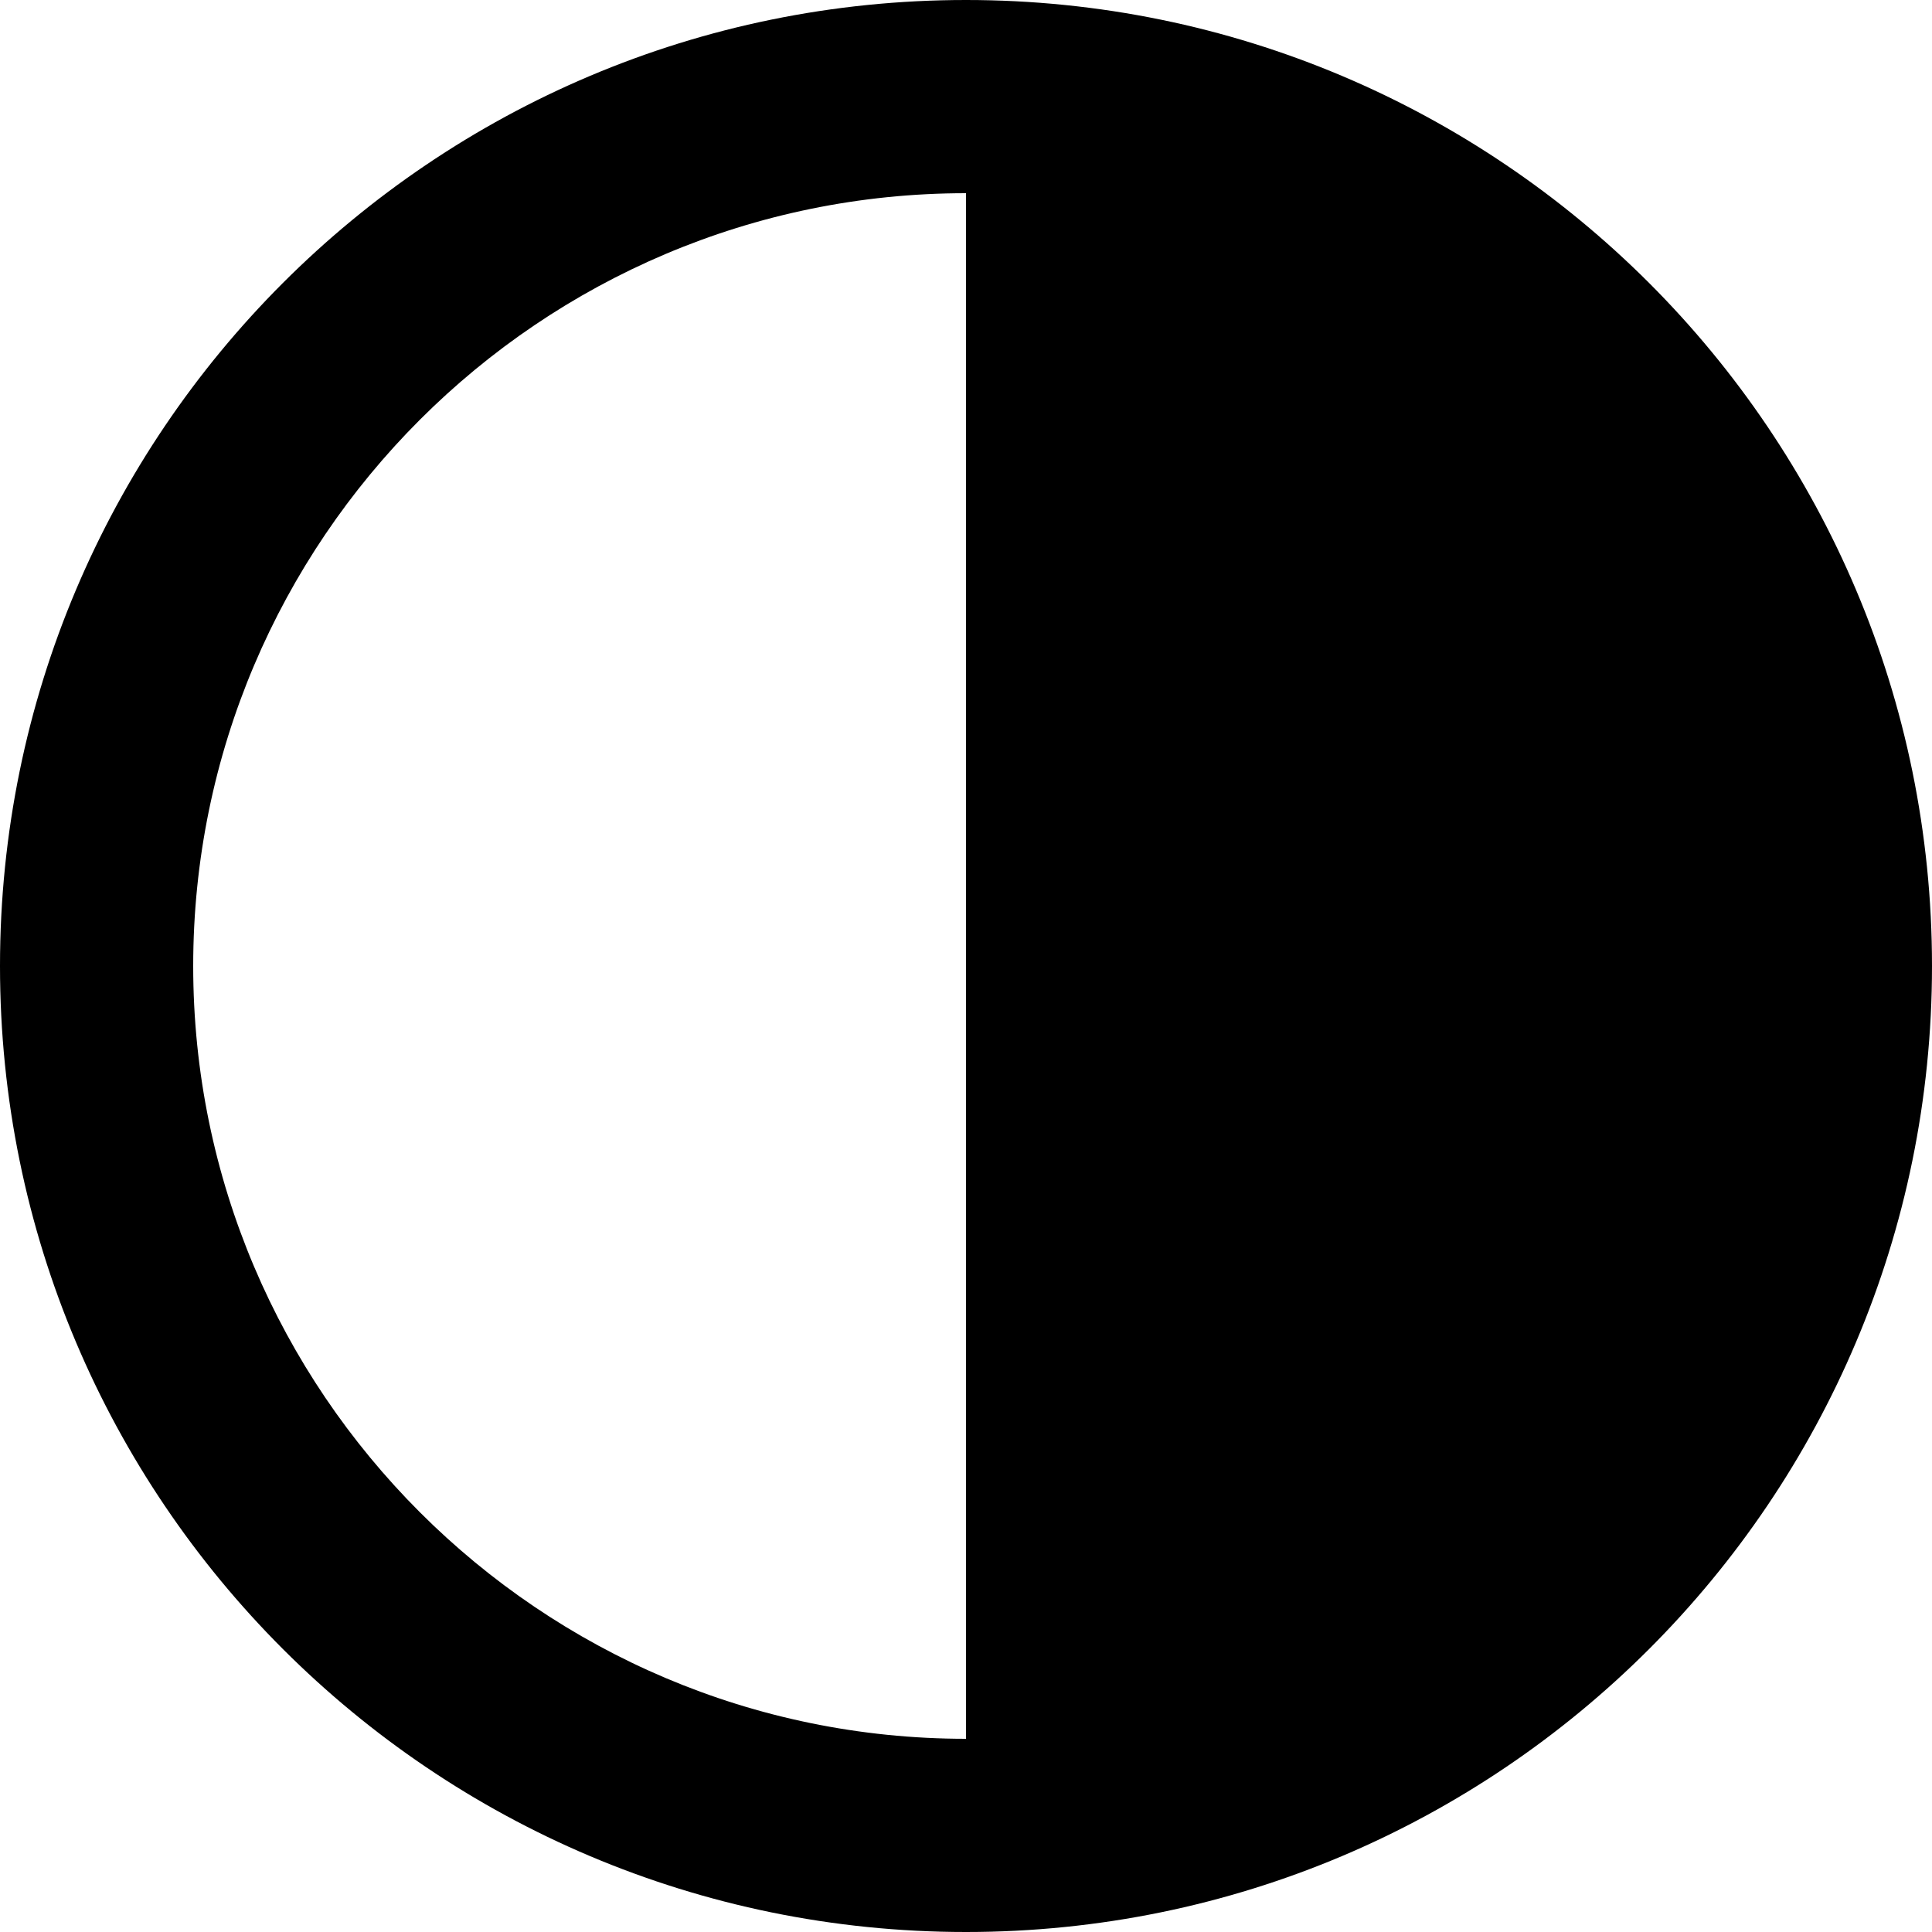
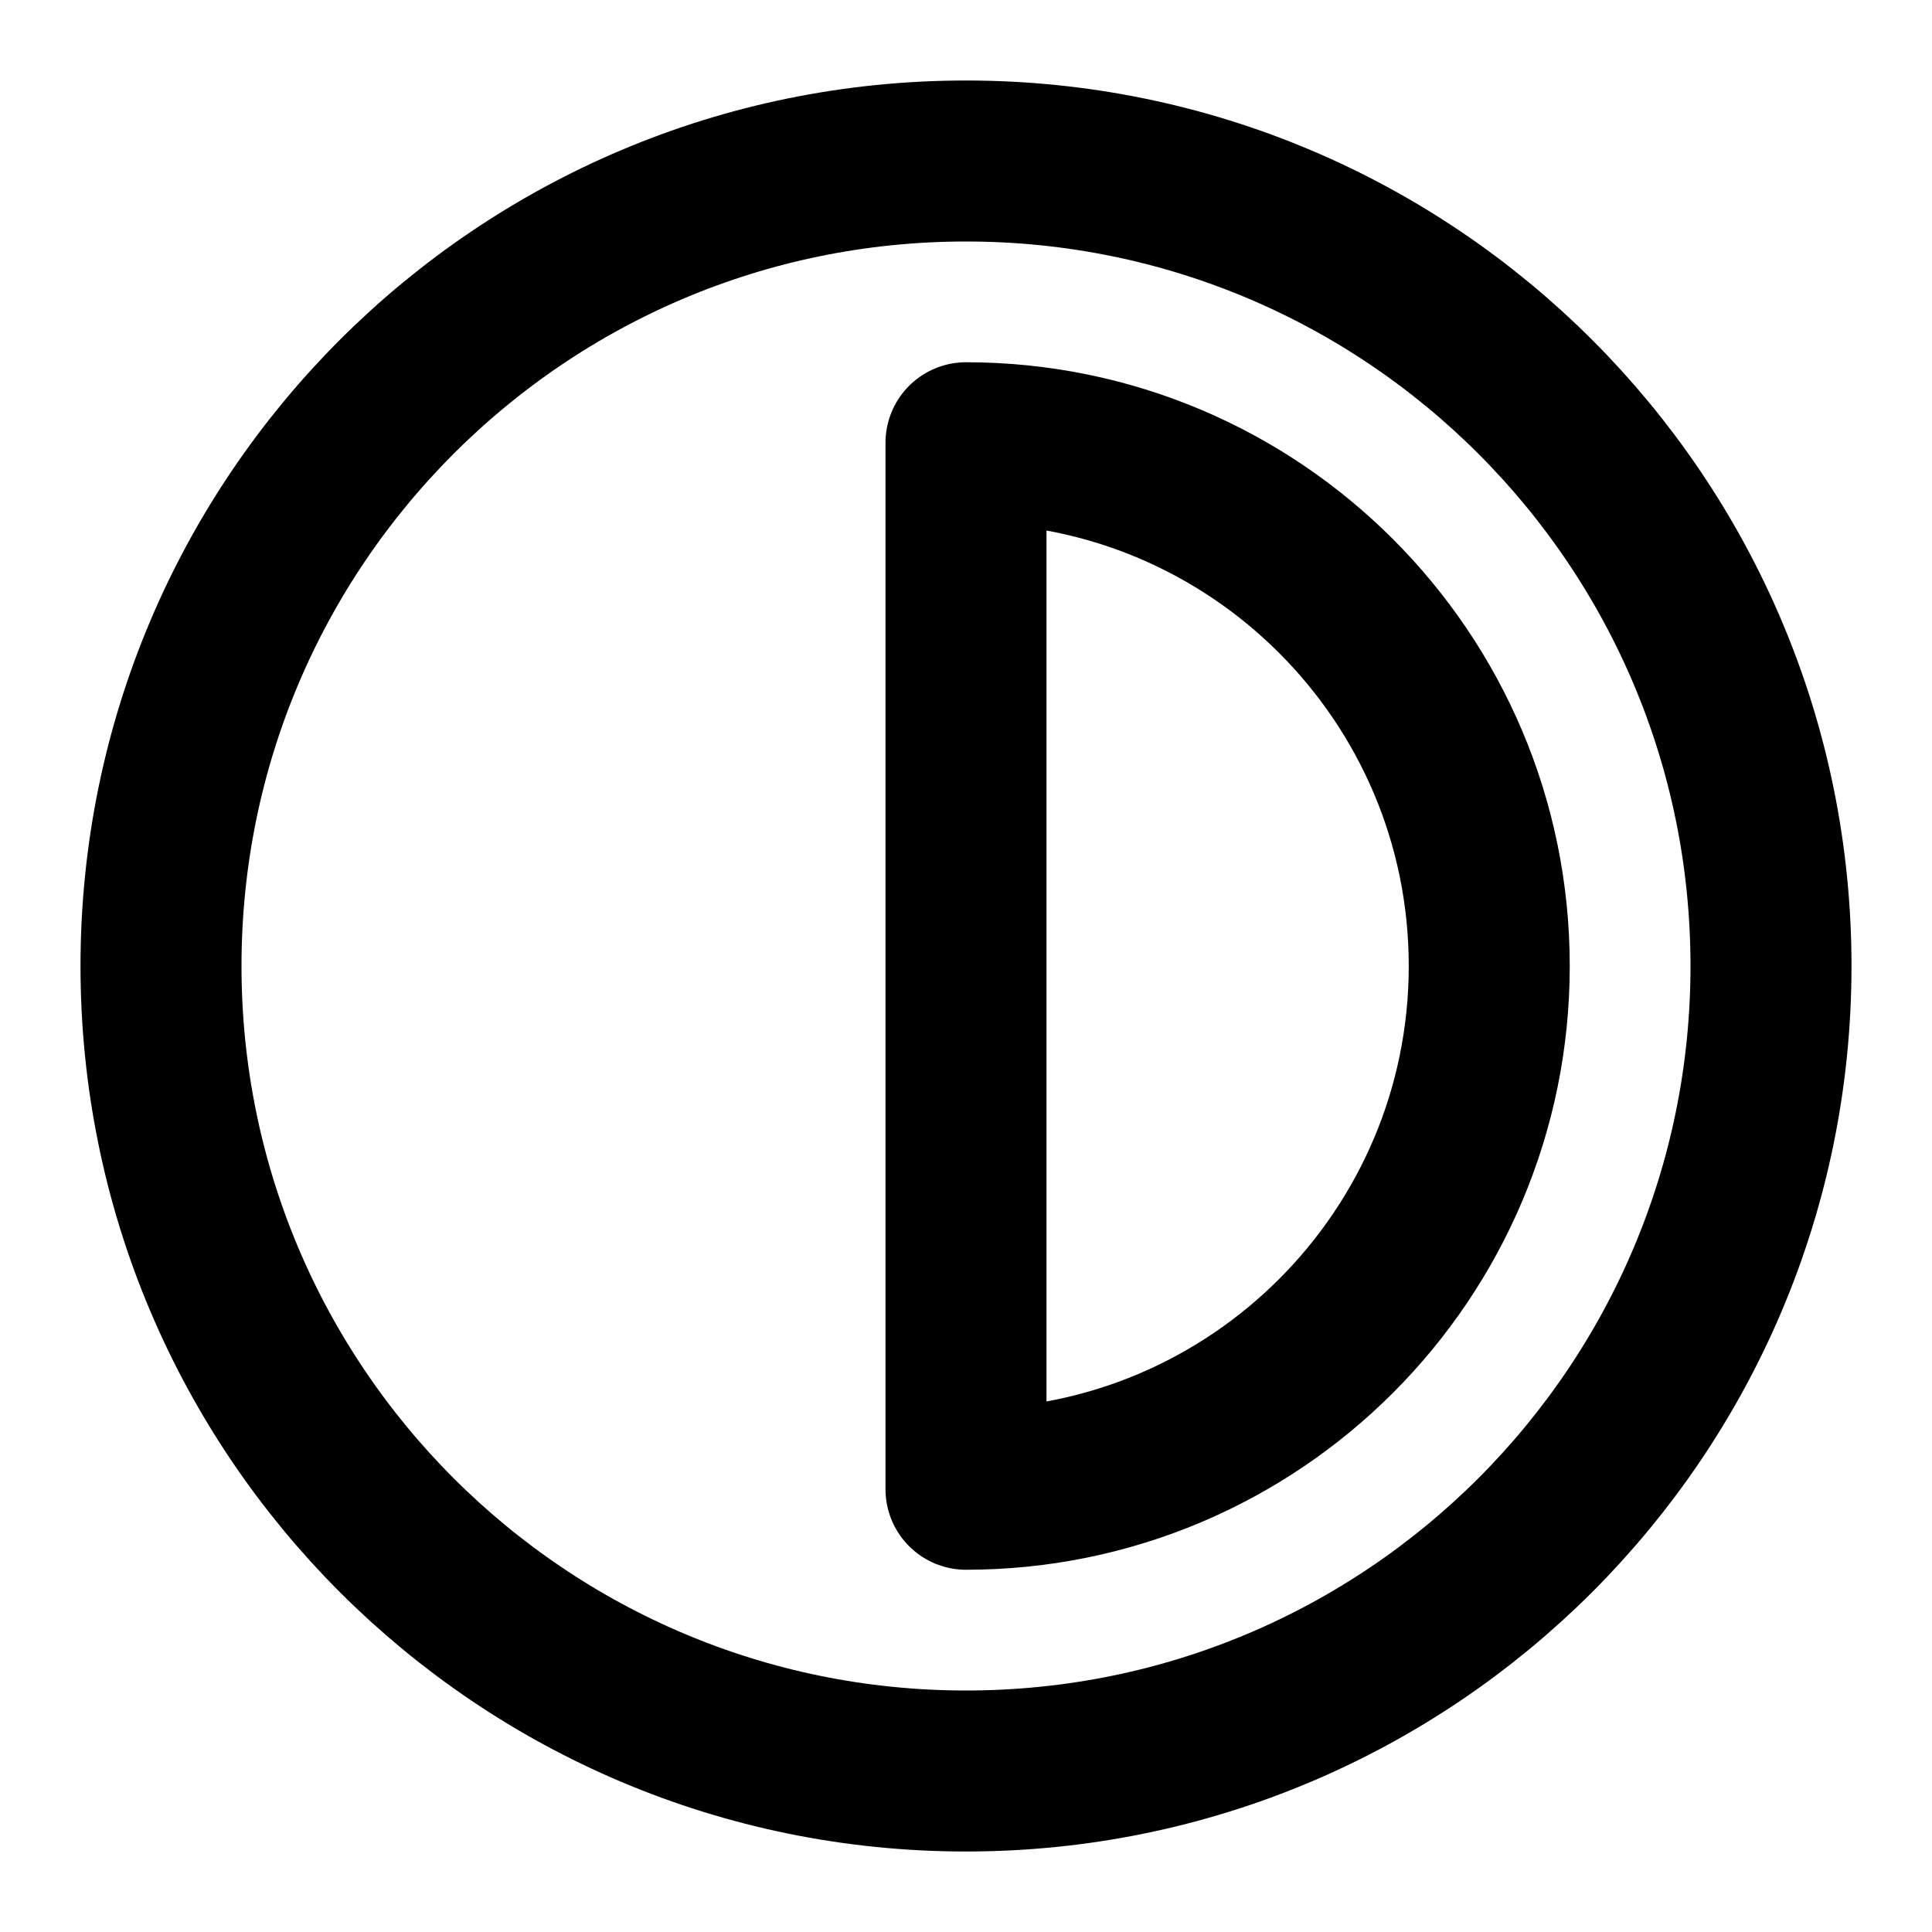
- <svg xmlns="http://www.w3.org/2000/svg" width="800px" height="800px" viewBox="0 0 20 20" version="1.1">
-   <defs>
- 
- </defs>
-   <g id="Page-1" stroke="none" stroke-width="1" fill="none" fill-rule="evenodd">
-     <g id="Dribbble-Light-Preview" transform="translate(-180, -4199)" fill="#000000">
-       <g id="icons" transform="translate(56, 160)">
-         <path d="M126,4049 C126,4044.589 129.589,4041 134,4041 L134,4057 C129.589,4057 126,4053.411 126,4049 M134,4039 C128.477,4039 124,4043.477 124,4049 C124,4054.523 128.477,4059 134,4059 C139.523,4059 144,4054.523 144,4049 C144,4043.477 139.523,4039 134,4039" id="contrast-[#907]">
- 
- </path>
-       </g>
-     </g>
-   </g>
+ <svg xmlns="http://www.w3.org/2000/svg" width="800px" height="800px" viewBox="0 0 24 24" fill="none">
+   <path d="M12 22C17.523 22 22 17.523 22 12C22 6.477 17.523 2 12 2C6.477 2 2 6.477 2 12C2 17.523 6.477 22 12 22Z" stroke="#000000" stroke-width="2" stroke-linecap="round" stroke-linejoin="round" />
+   <path d="M12 18.5C15.59 18.5 18.5 15.59 18.5 12C18.5 8.41 15.59 5.5 12 5.5V18.5Z" stroke="#000000" stroke-width="2" stroke-linecap="round" stroke-linejoin="round" />
</svg>
